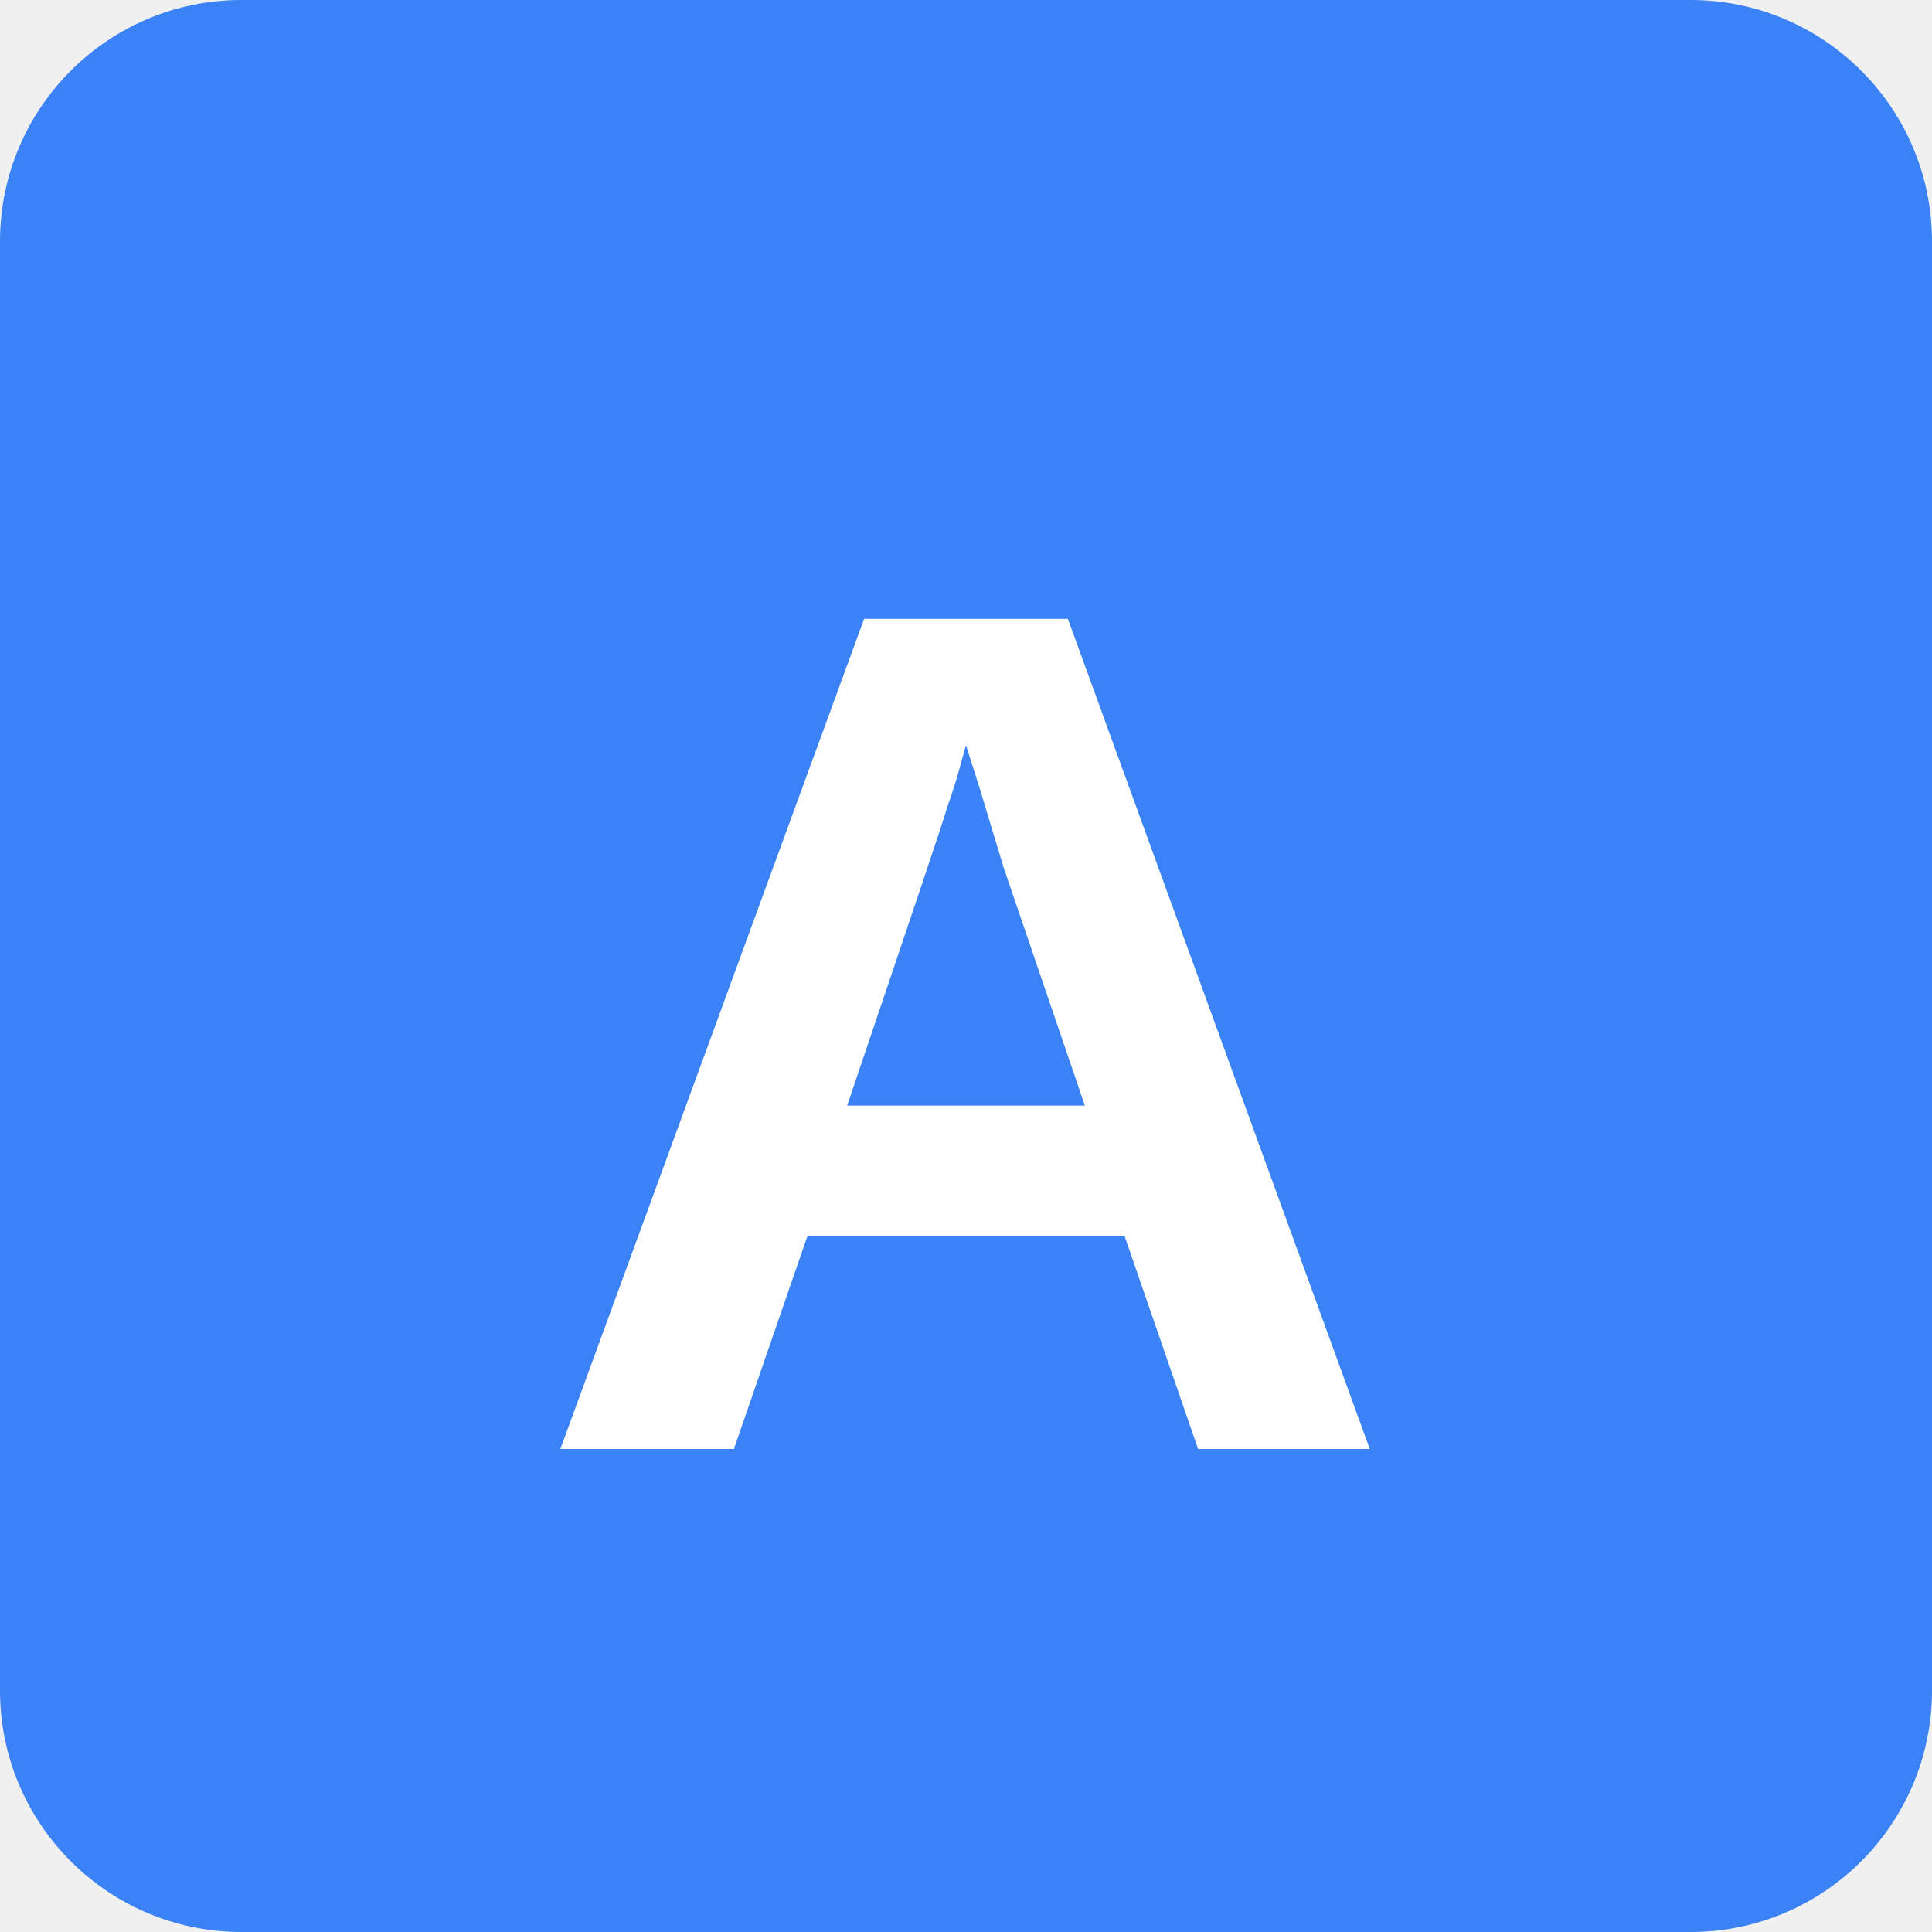
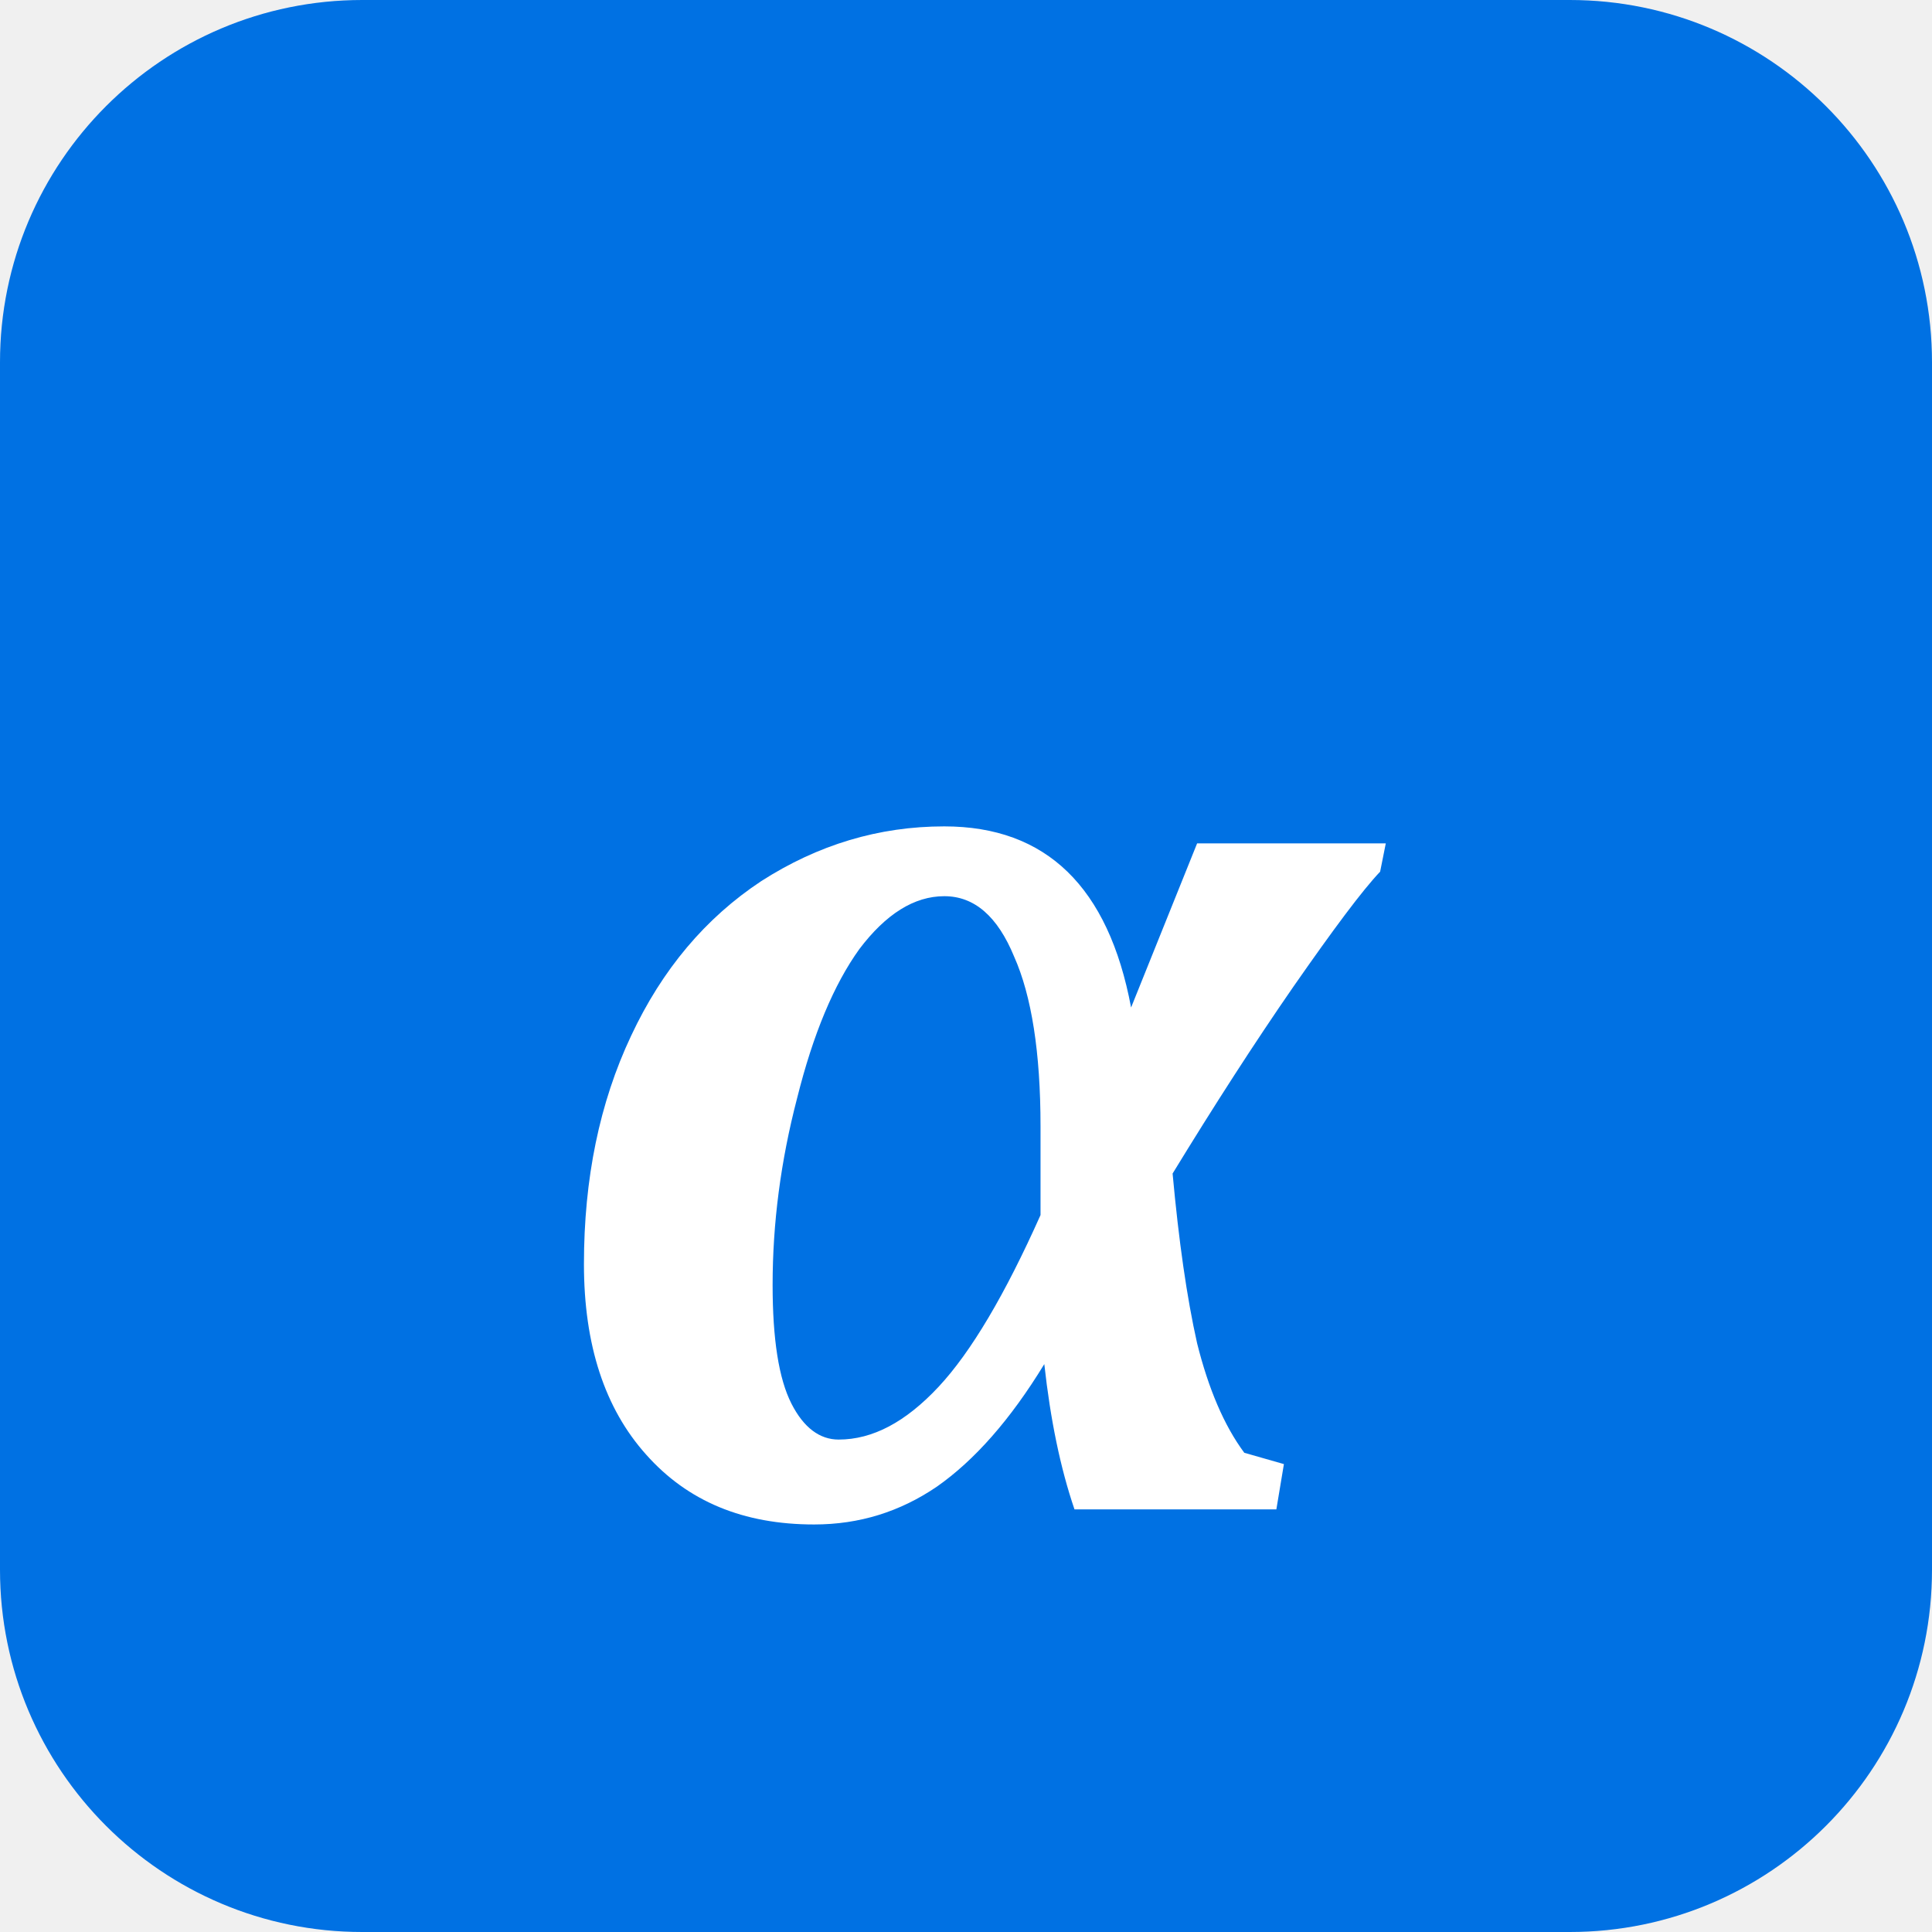
<svg xmlns="http://www.w3.org/2000/svg" width="16" height="16" viewBox="0 0 16 16">
-   <rect width="16" height="16" rx="2" fill="#3b82f6" />
-   <text x="8" y="12" font-family="Arial" font-size="10" font-weight="bold" fill="white" text-anchor="middle">A</text>
+   <rect width="16" height="16" rx="3" fill="#0071e3" />
+   <text x="8" y="12.5" font-family="Times New Roman, Georgia, serif" font-size="12" font-weight="bold" font-style="italic" fill="white" text-anchor="middle">α</text>
</svg>
